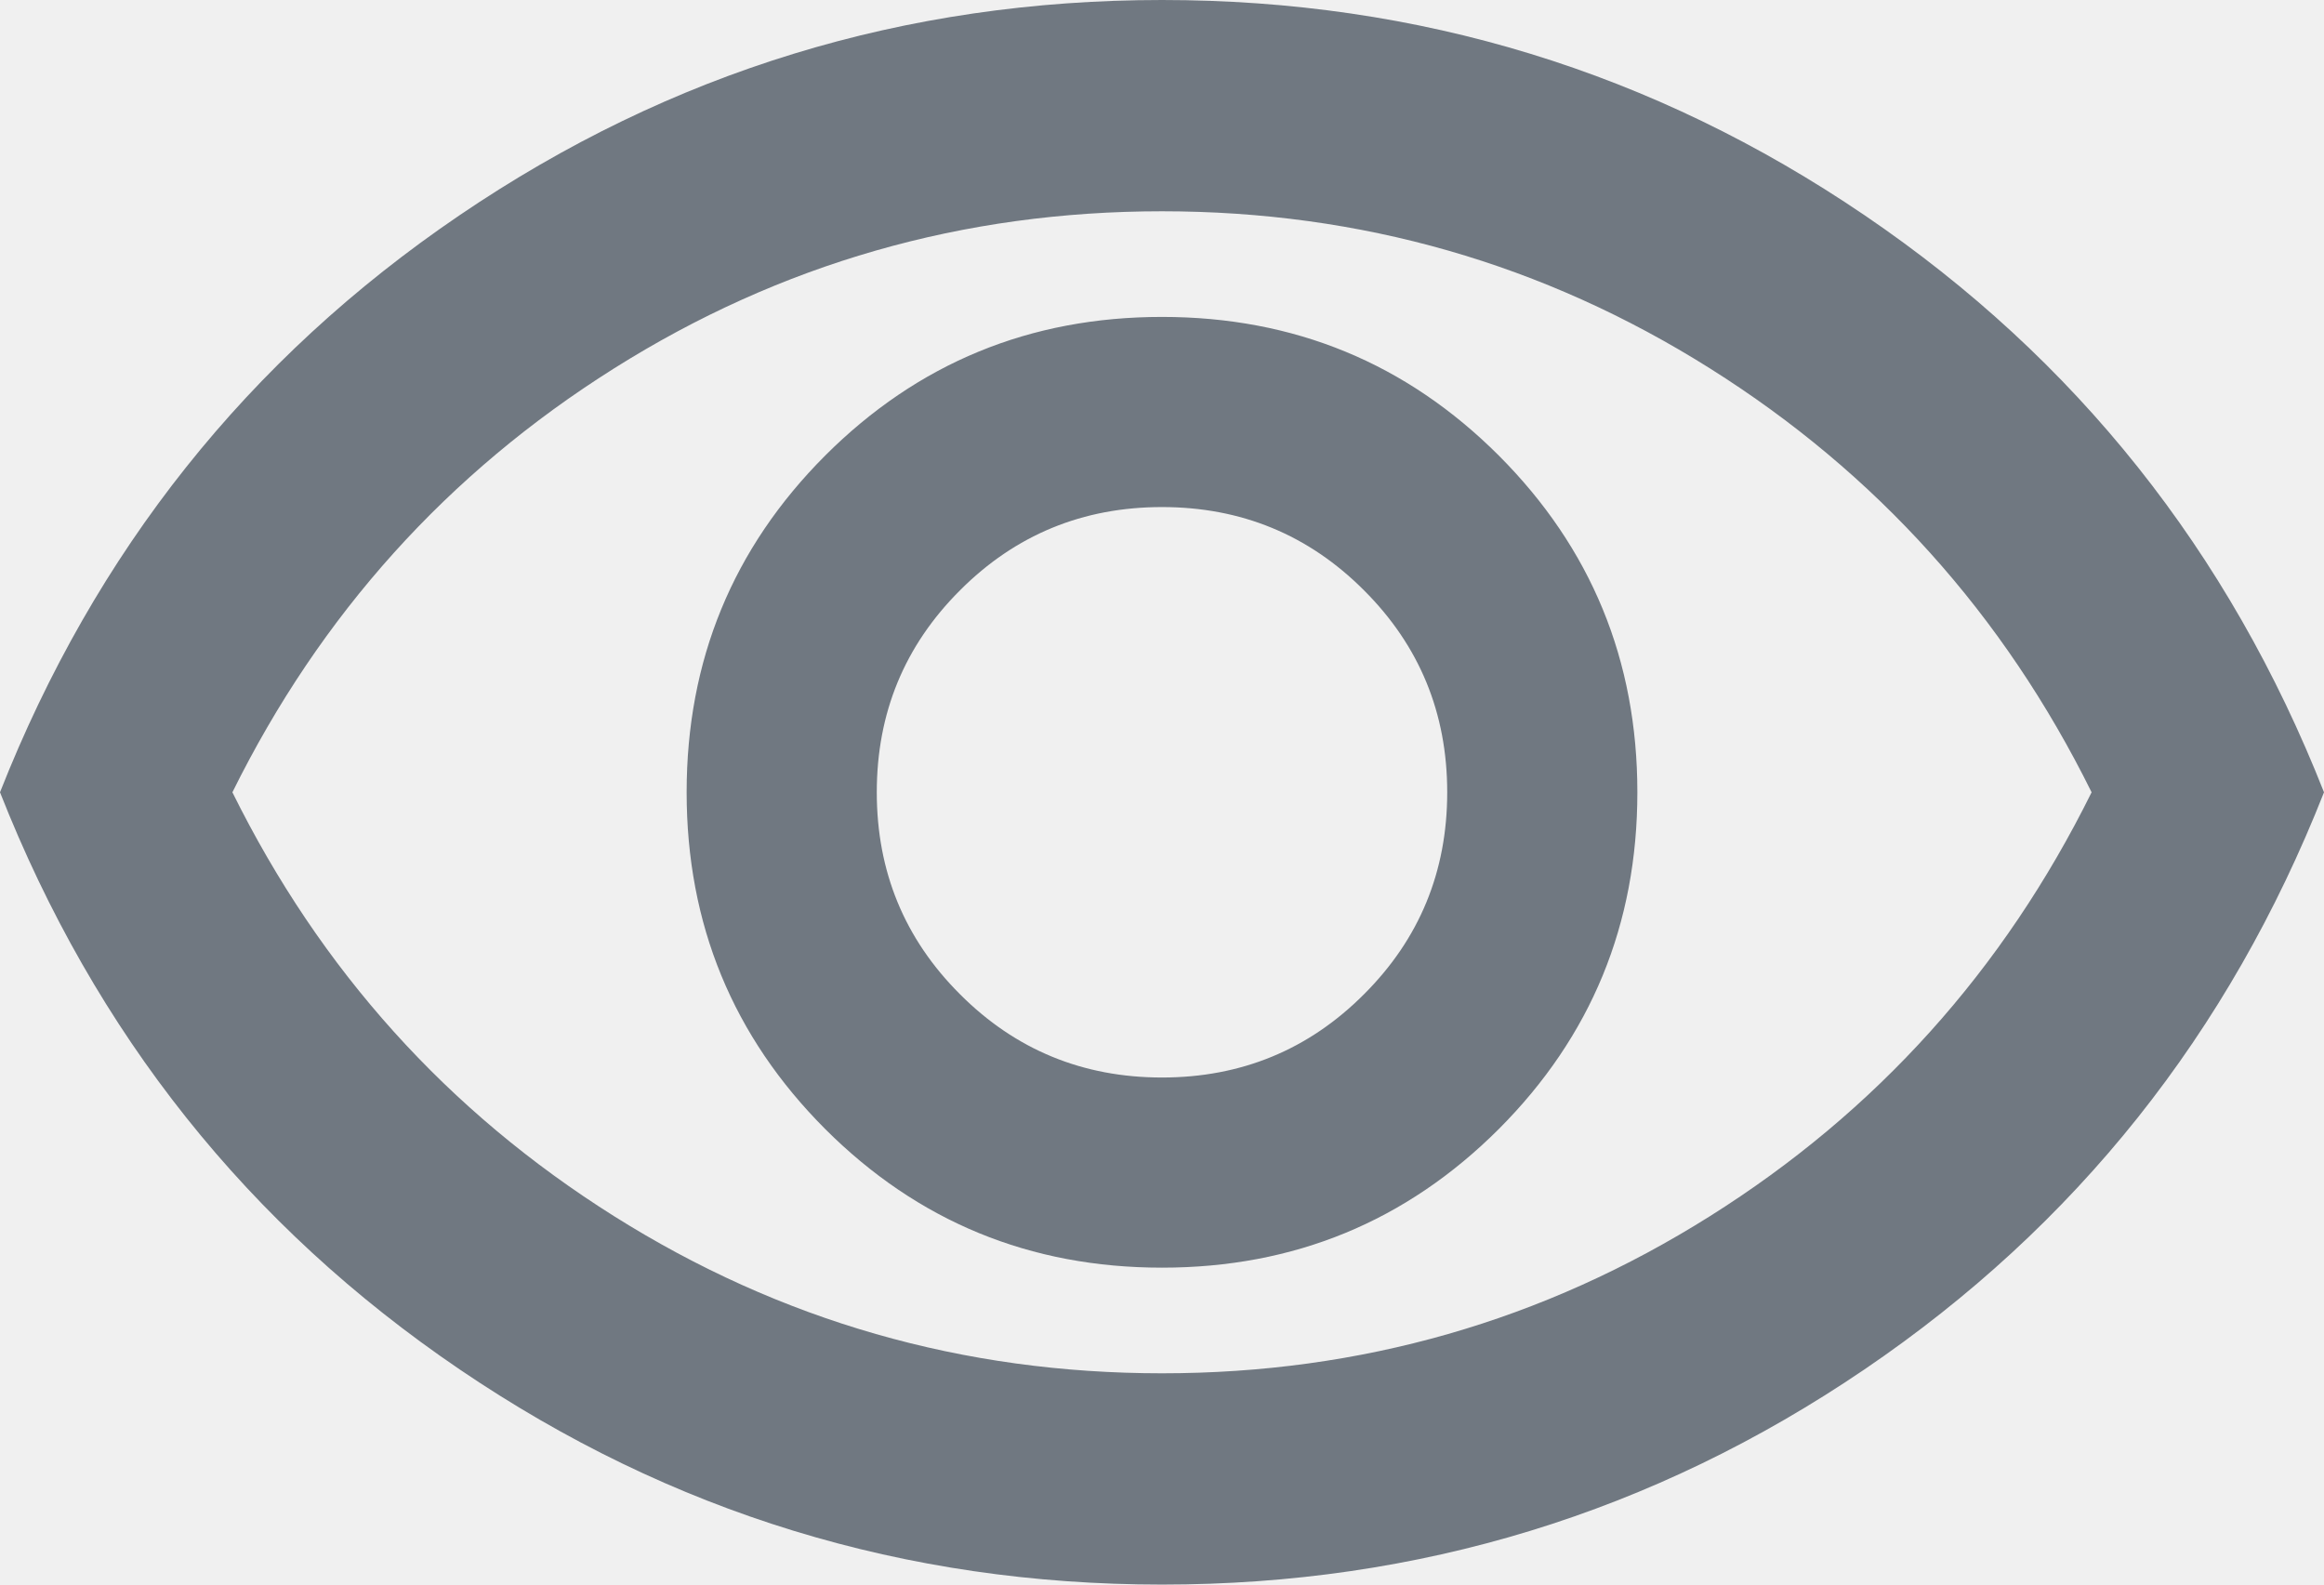
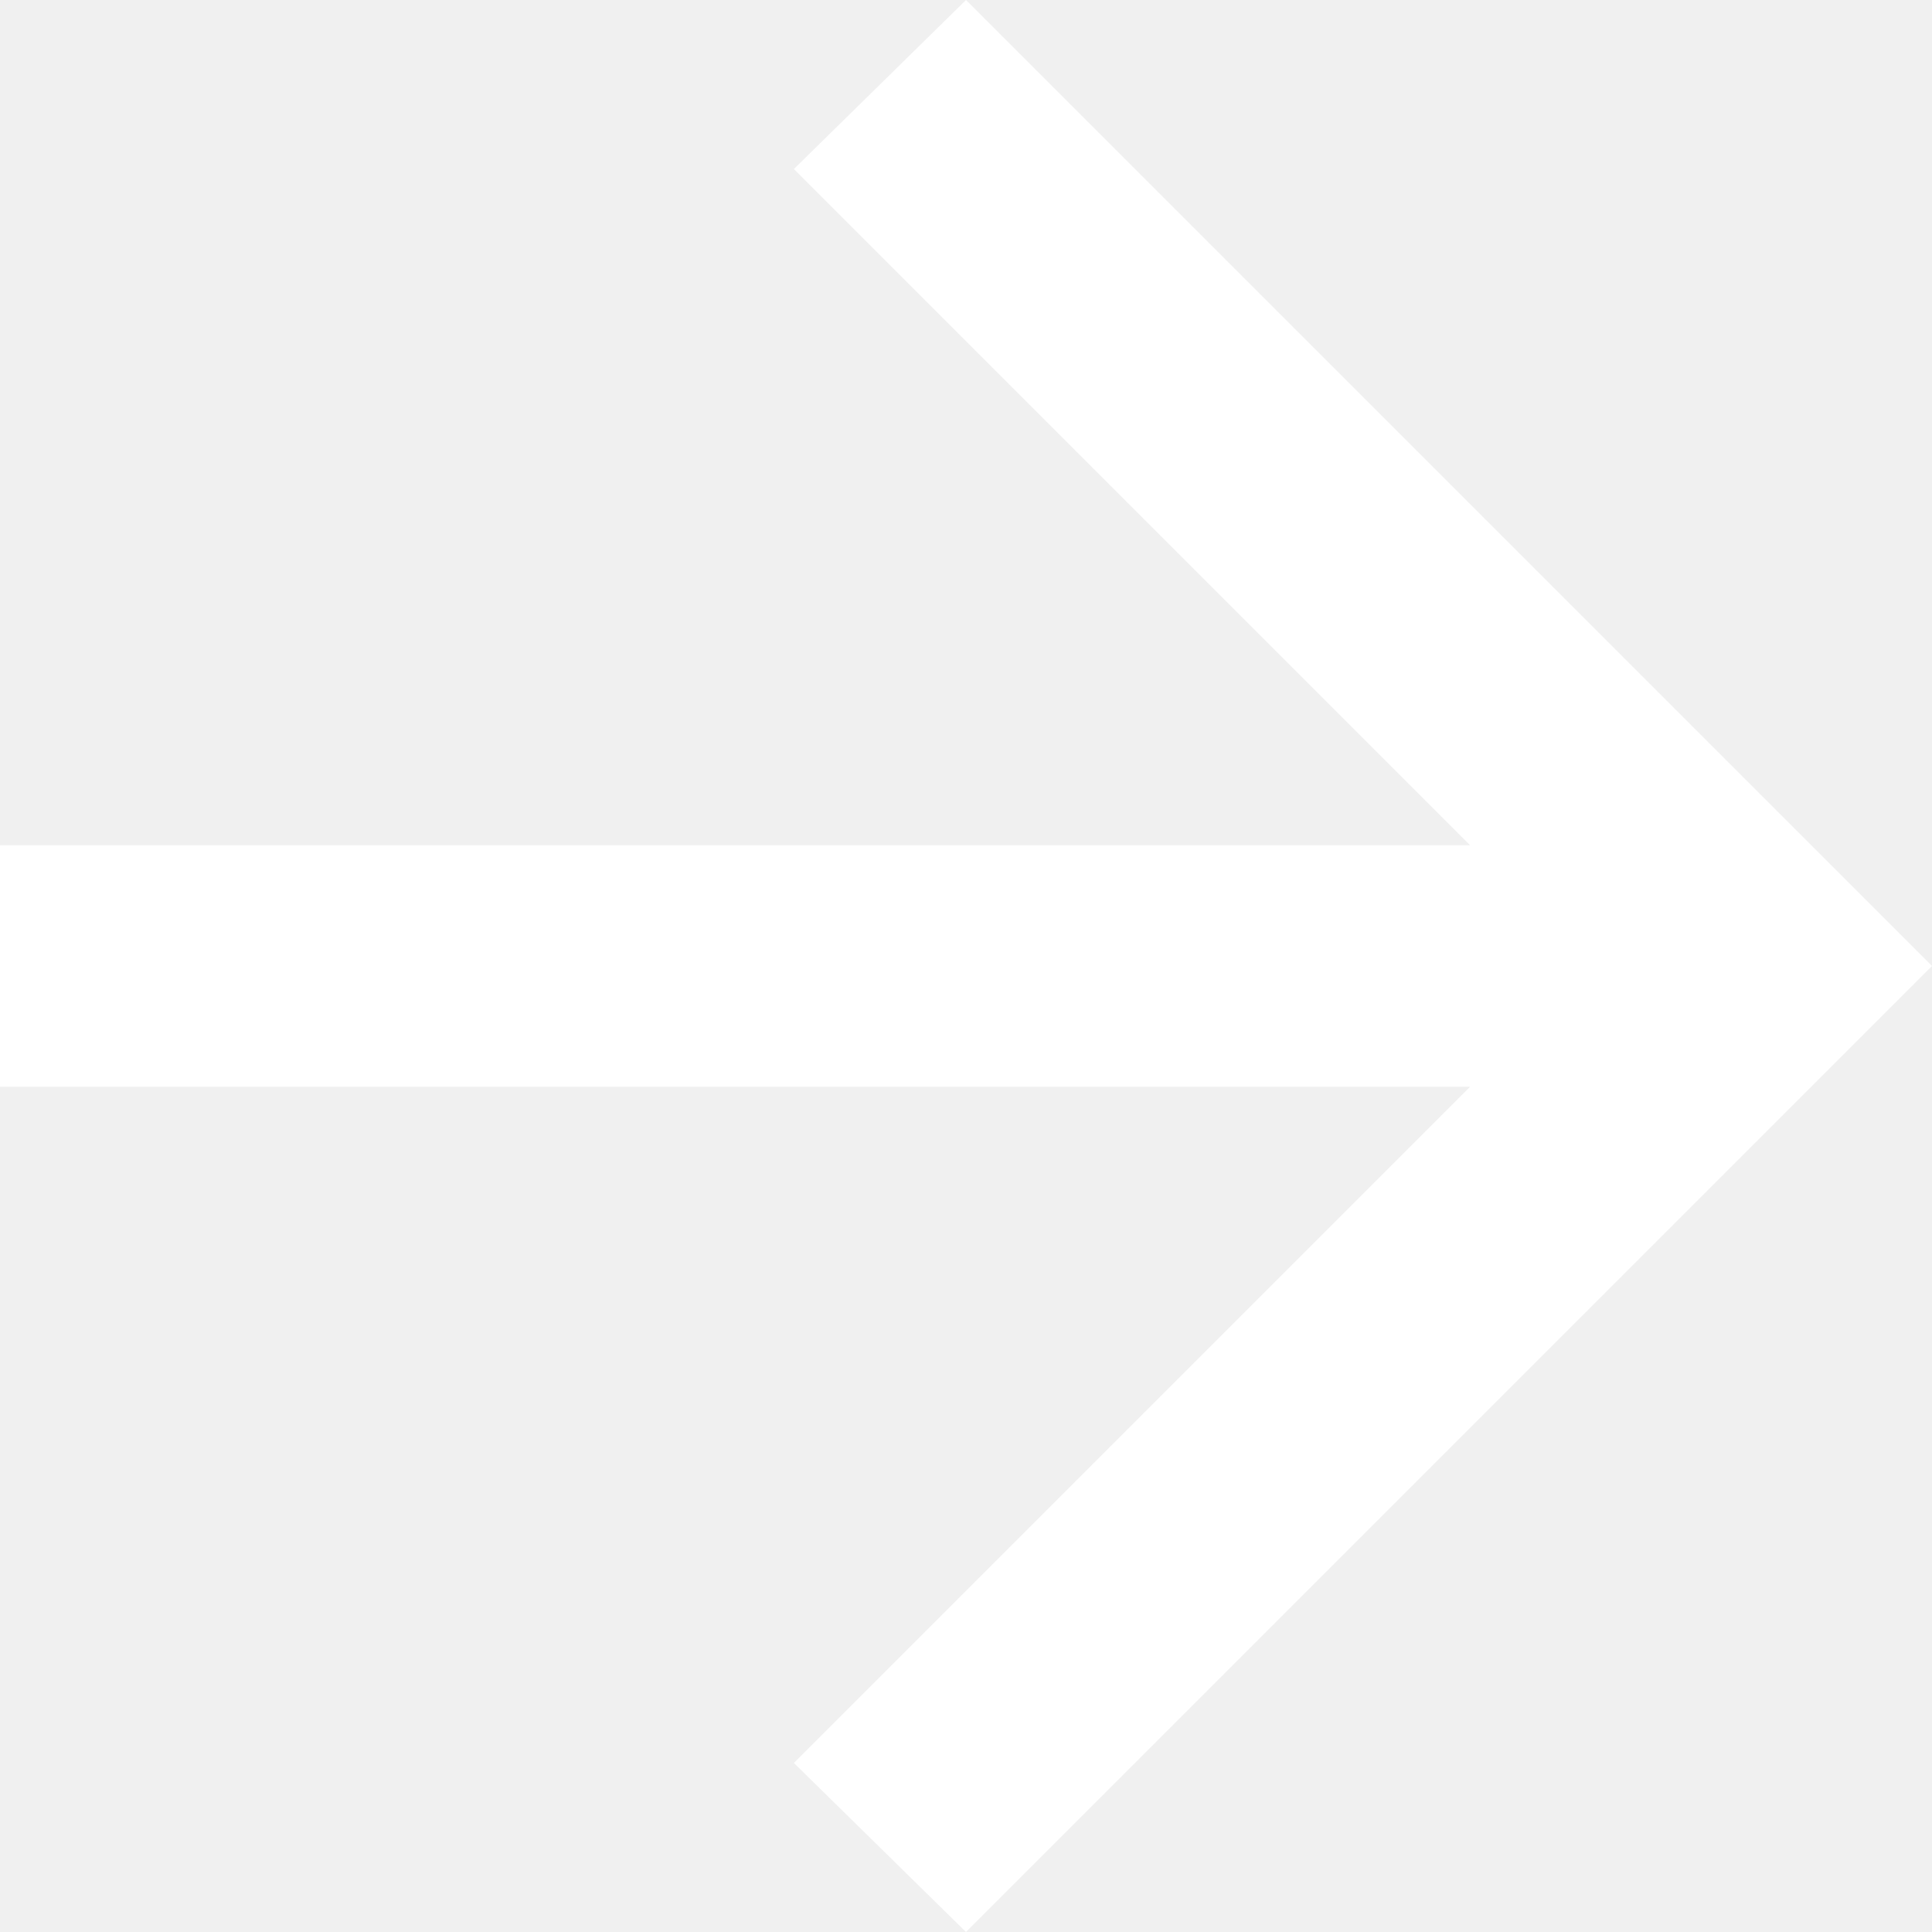
- <svg xmlns="http://www.w3.org/2000/svg" preserveAspectRatio="none" overflow="visible" style="display: block;" width="16.5" height="11.25" viewBox="0 0 16.5 11.25" fill="none">
+ <svg xmlns="http://www.w3.org/2000/svg" preserveAspectRatio="none" overflow="visible" style="display: block;" width="12" height="12" viewBox="0 0 12 12" fill="none">
  <g id="Container">
-     <path id="Icon" d="M8.25 9C9.188 9 9.984 8.672 10.641 8.016C11.297 7.359 11.625 6.562 11.625 5.625C11.625 4.688 11.297 3.891 10.641 3.234C9.984 2.578 9.188 2.25 8.25 2.25C7.312 2.25 6.516 2.578 5.859 3.234C5.203 3.891 4.875 4.688 4.875 5.625C4.875 6.562 5.203 7.359 5.859 8.016C6.516 8.672 7.312 9 8.25 9V9M8.25 7.65C7.688 7.65 7.209 7.453 6.816 7.059C6.422 6.666 6.225 6.188 6.225 5.625C6.225 5.062 6.422 4.584 6.816 4.191C7.209 3.797 7.688 3.6 8.25 3.6C8.812 3.6 9.291 3.797 9.684 4.191C10.078 4.584 10.275 5.062 10.275 5.625C10.275 6.188 10.078 6.666 9.684 7.059C9.291 7.453 8.812 7.65 8.25 7.65V7.65M8.25 11.25C6.425 11.25 4.763 10.741 3.263 9.722C1.762 8.703 0.675 7.338 0 5.625C0.675 3.913 1.762 2.547 3.263 1.528C4.763 0.509 6.425 0 8.25 0C10.075 0 11.738 0.509 13.238 1.528C14.738 2.547 15.825 3.913 16.5 5.625C15.825 7.338 14.738 8.703 13.238 9.722C11.738 10.741 10.075 11.25 8.25 11.25V11.25M8.25 5.625V5.625V5.625V5.625V5.625V5.625V5.625V5.625V5.625V5.625M8.25 9.75C9.662 9.75 10.959 9.378 12.141 8.634C13.322 7.891 14.225 6.888 14.85 5.625C14.225 4.362 13.322 3.359 12.141 2.616C10.959 1.872 9.662 1.5 8.25 1.5C6.838 1.5 5.541 1.872 4.359 2.616C3.178 3.359 2.275 4.362 1.65 5.625C2.275 6.888 3.178 7.891 4.359 8.634C5.541 9.378 6.838 9.75 8.25 9.75V9.75" fill="#707881" />
+     <path id="Icon" d="M9.131 6.75H0V5.25H9.131L4.931 1.05L6 0L12 6L6 12L4.931 10.95L9.131 6.75V6.75" fill="white" />
  </g>
</svg>
